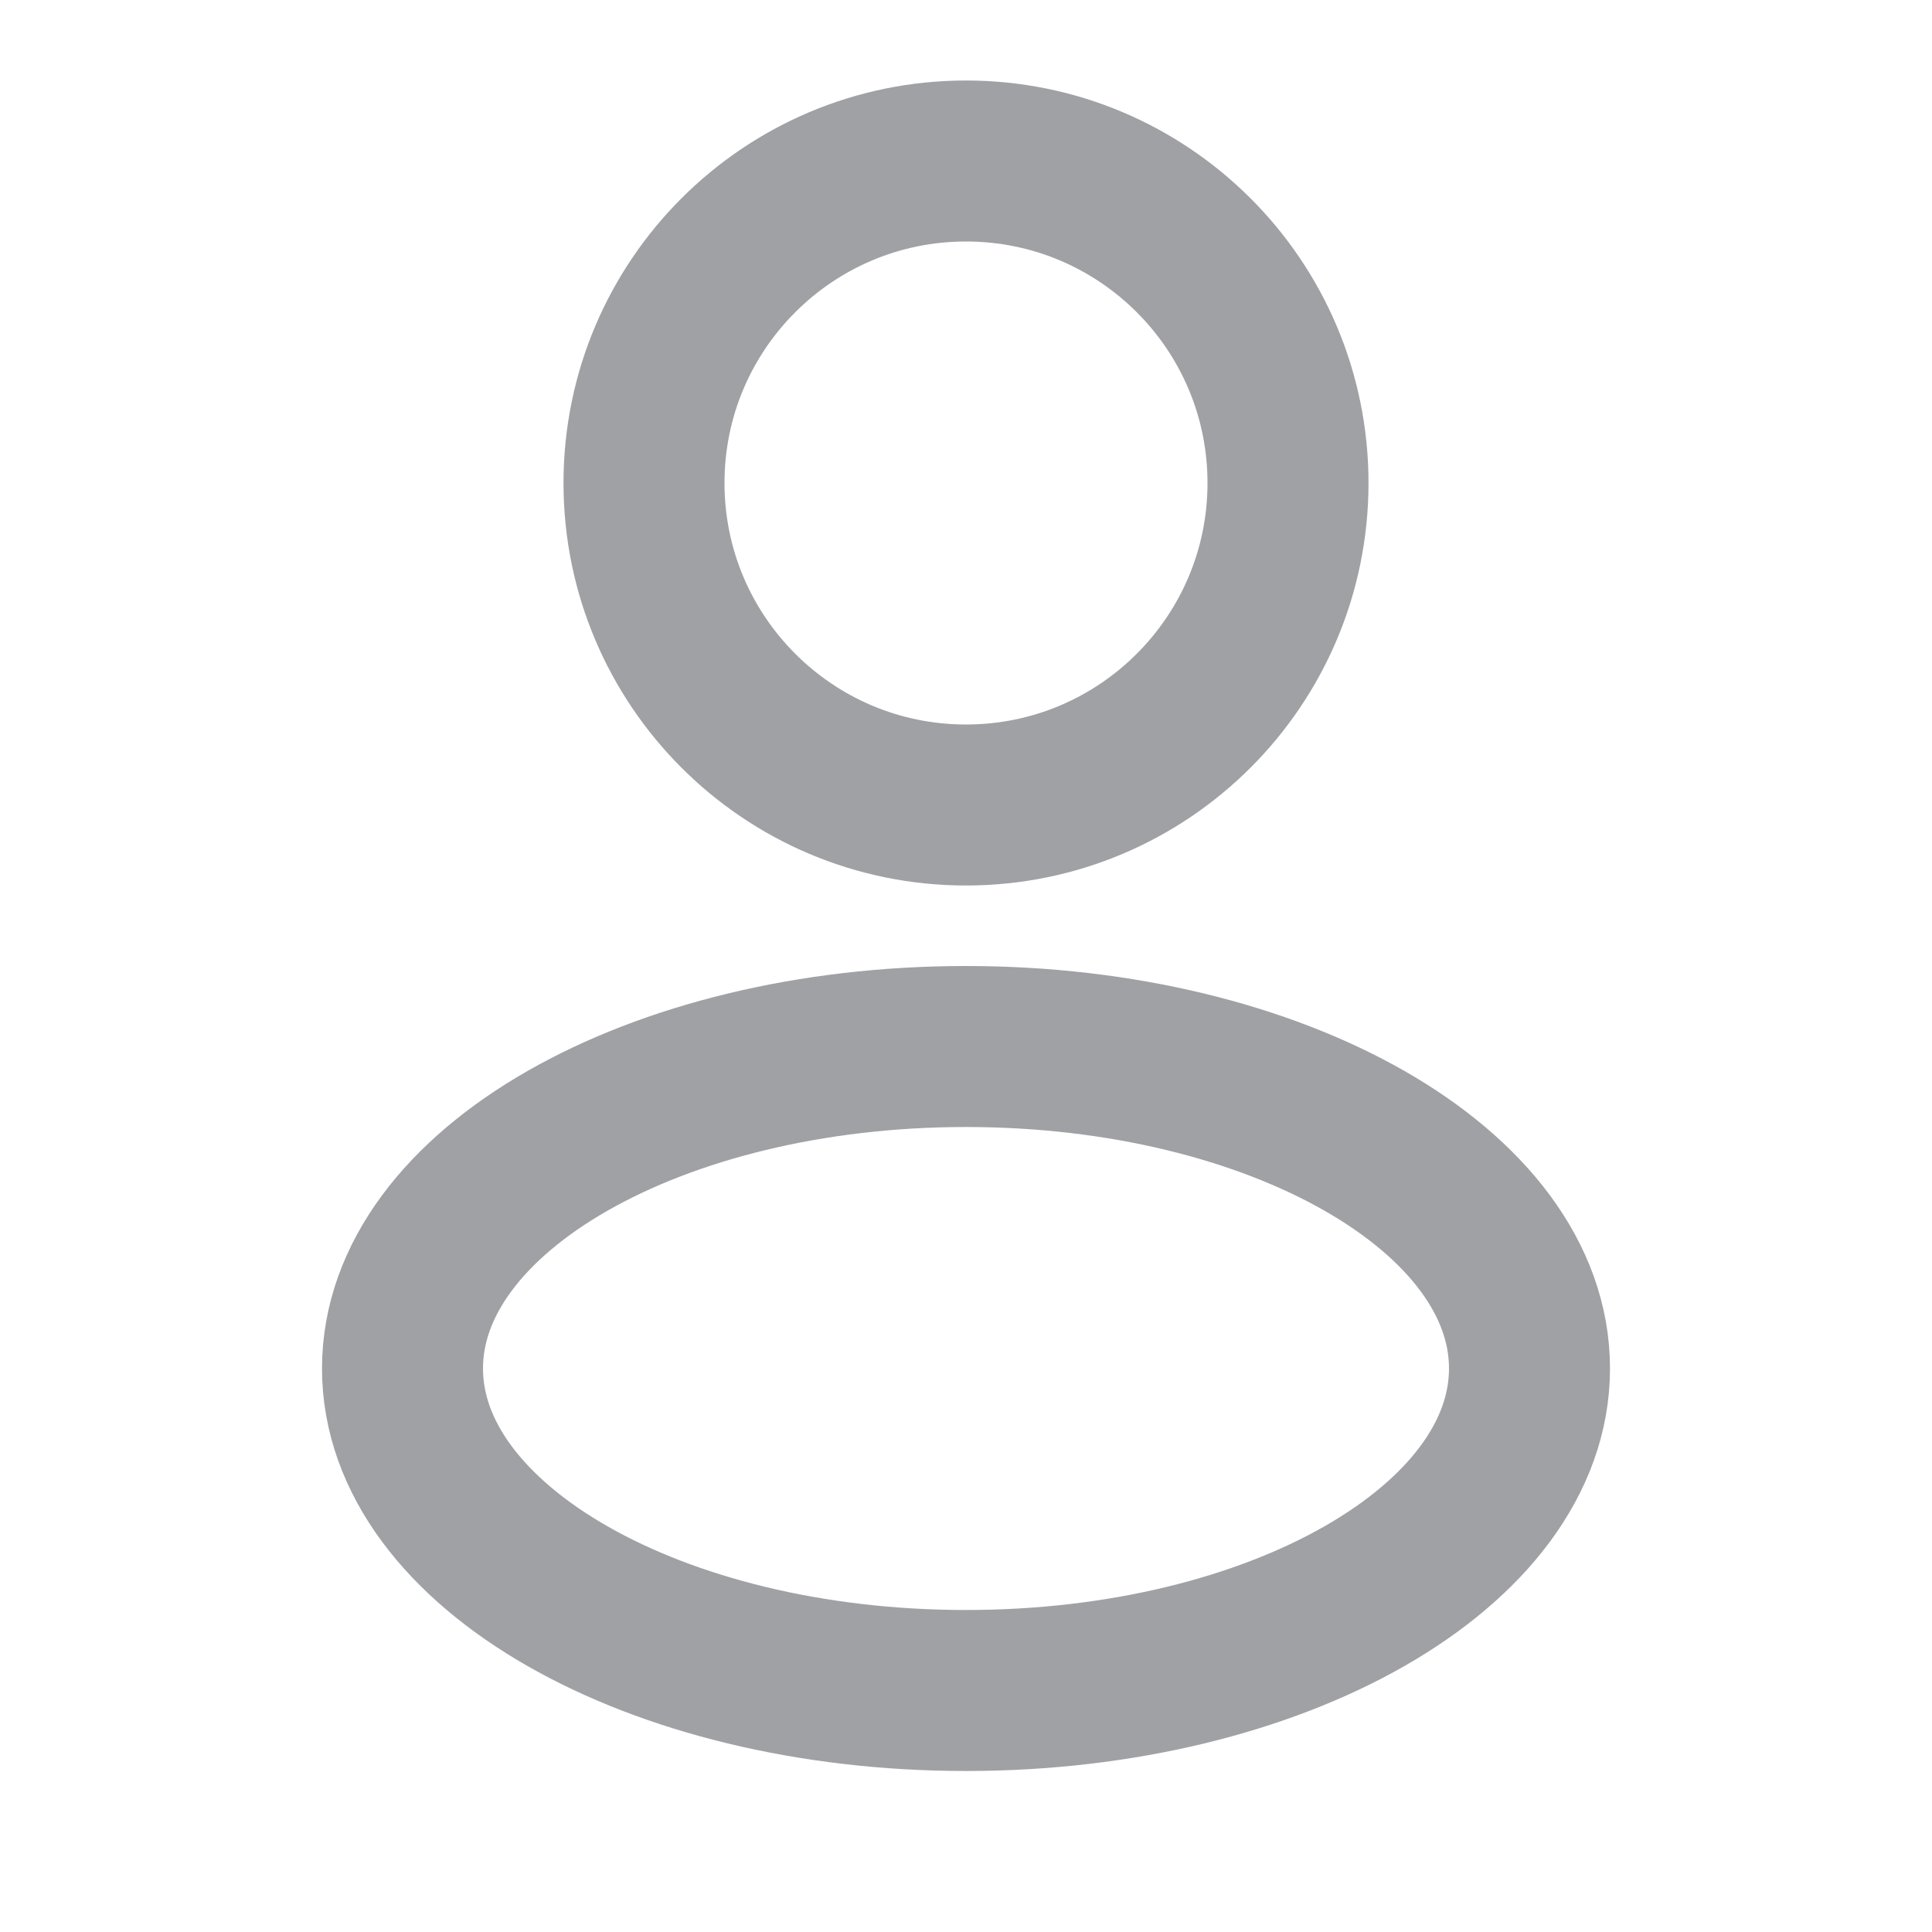
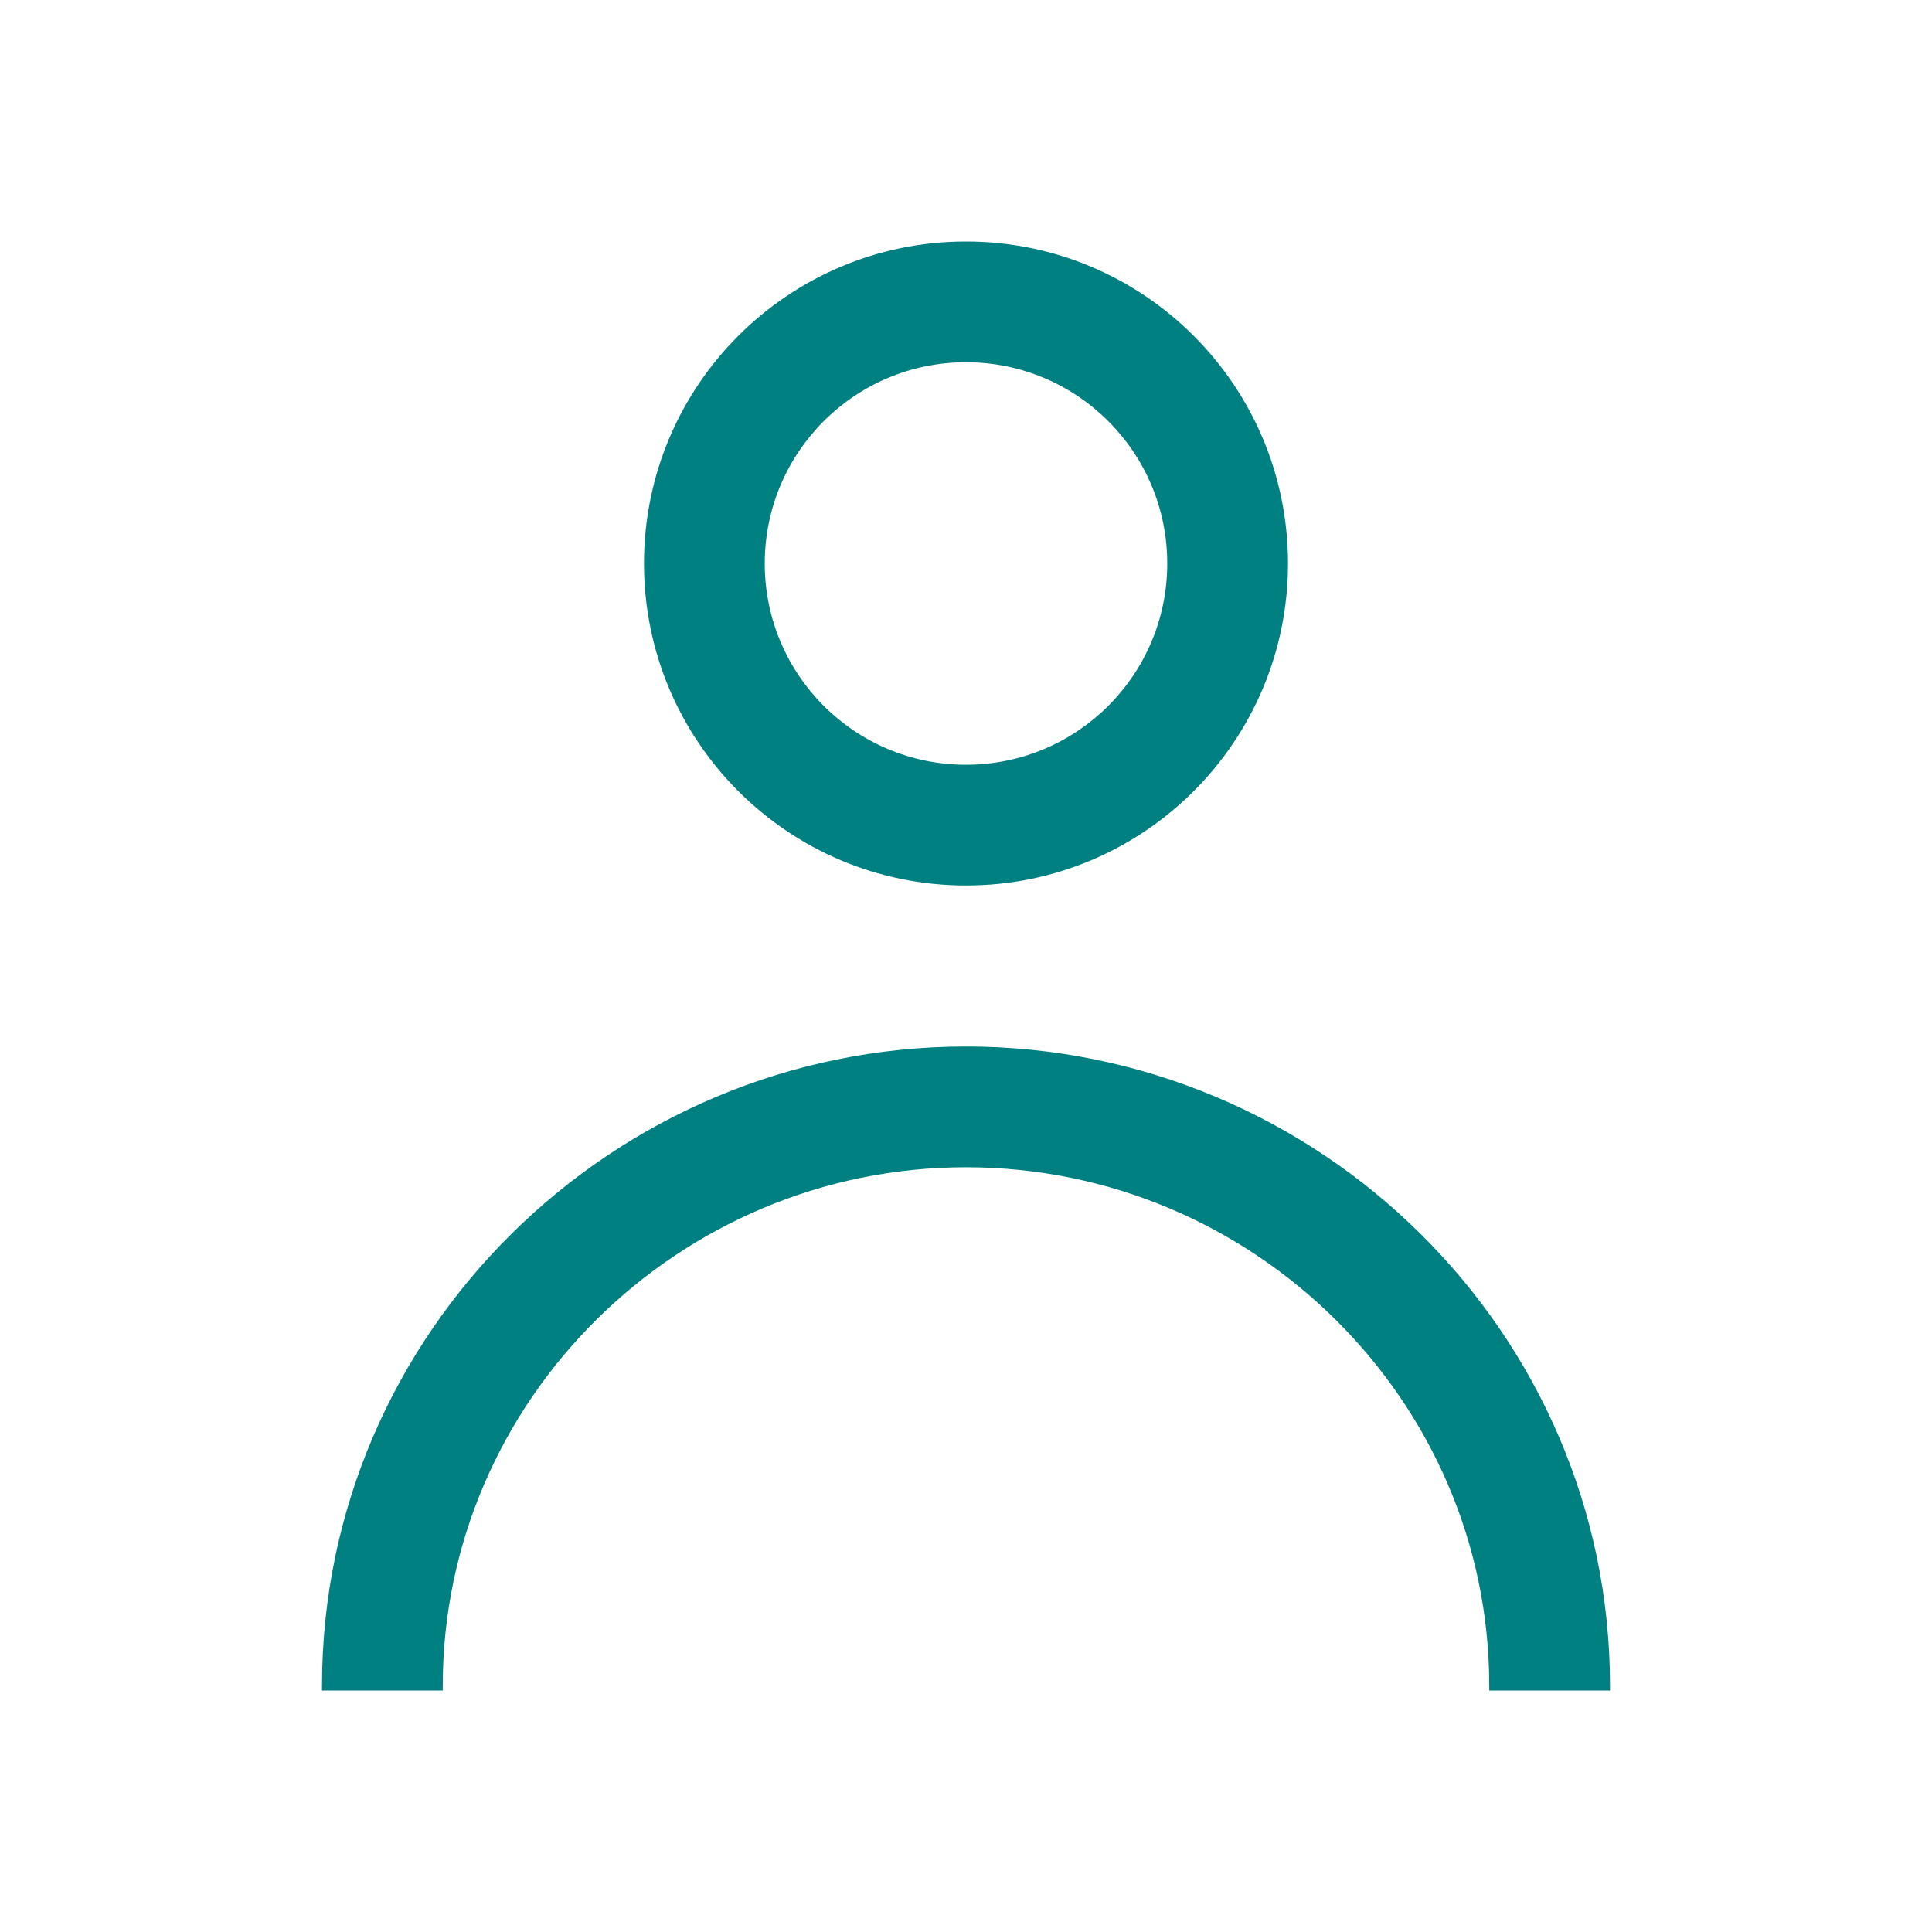
<svg xmlns="http://www.w3.org/2000/svg" width="24" height="24" viewBox="0 0 24 24" fill="none">
-   <path d="M16 6C16 8.209 14.209 10 12 10C9.791 10 8 8.209 8 6C8 3.791 9.791 2 12 2C14.209 2 16 3.791 16 6Z" stroke="#A0A1A5" stroke-width="2" />
-   <path d="M19 17C19 19.209 15.866 21 12 21C8.134 21 5 19.209 5 17C5 14.791 8.134 13 12 13C15.866 13 19 14.791 19 17Z" stroke="#A0A1A5" stroke-width="2" />
+   <path fill-rule="evenodd" clip-rule="evenodd" d="M14.5 7C14.5 8.381 13.381 9.5 12 9.5C10.619 9.5 9.5 8.381 9.5 7C9.5 5.619 10.619 4.5 12 4.5C13.381 4.5 14.5 5.619 14.5 7ZM16 7C16 9.209 14.209 11 12 11C9.791 11 8 9.209 8 7C8 4.791 9.791 3 12 3C14.209 3 16 4.791 16 7ZM5.5 20.941C5.5 20.961 5.5 20.98 5.5 21H4L4 20.941C4 16.555 7.614 13 12 13C16.386 13 20 16.555 20 20.941L20 21H18.5C18.5 20.98 18.5 20.961 18.5 20.941C18.5 17.398 15.572 14.5 12 14.5C8.428 14.5 5.5 17.398 5.5 20.941Z" fill="#008080" />
</svg>
